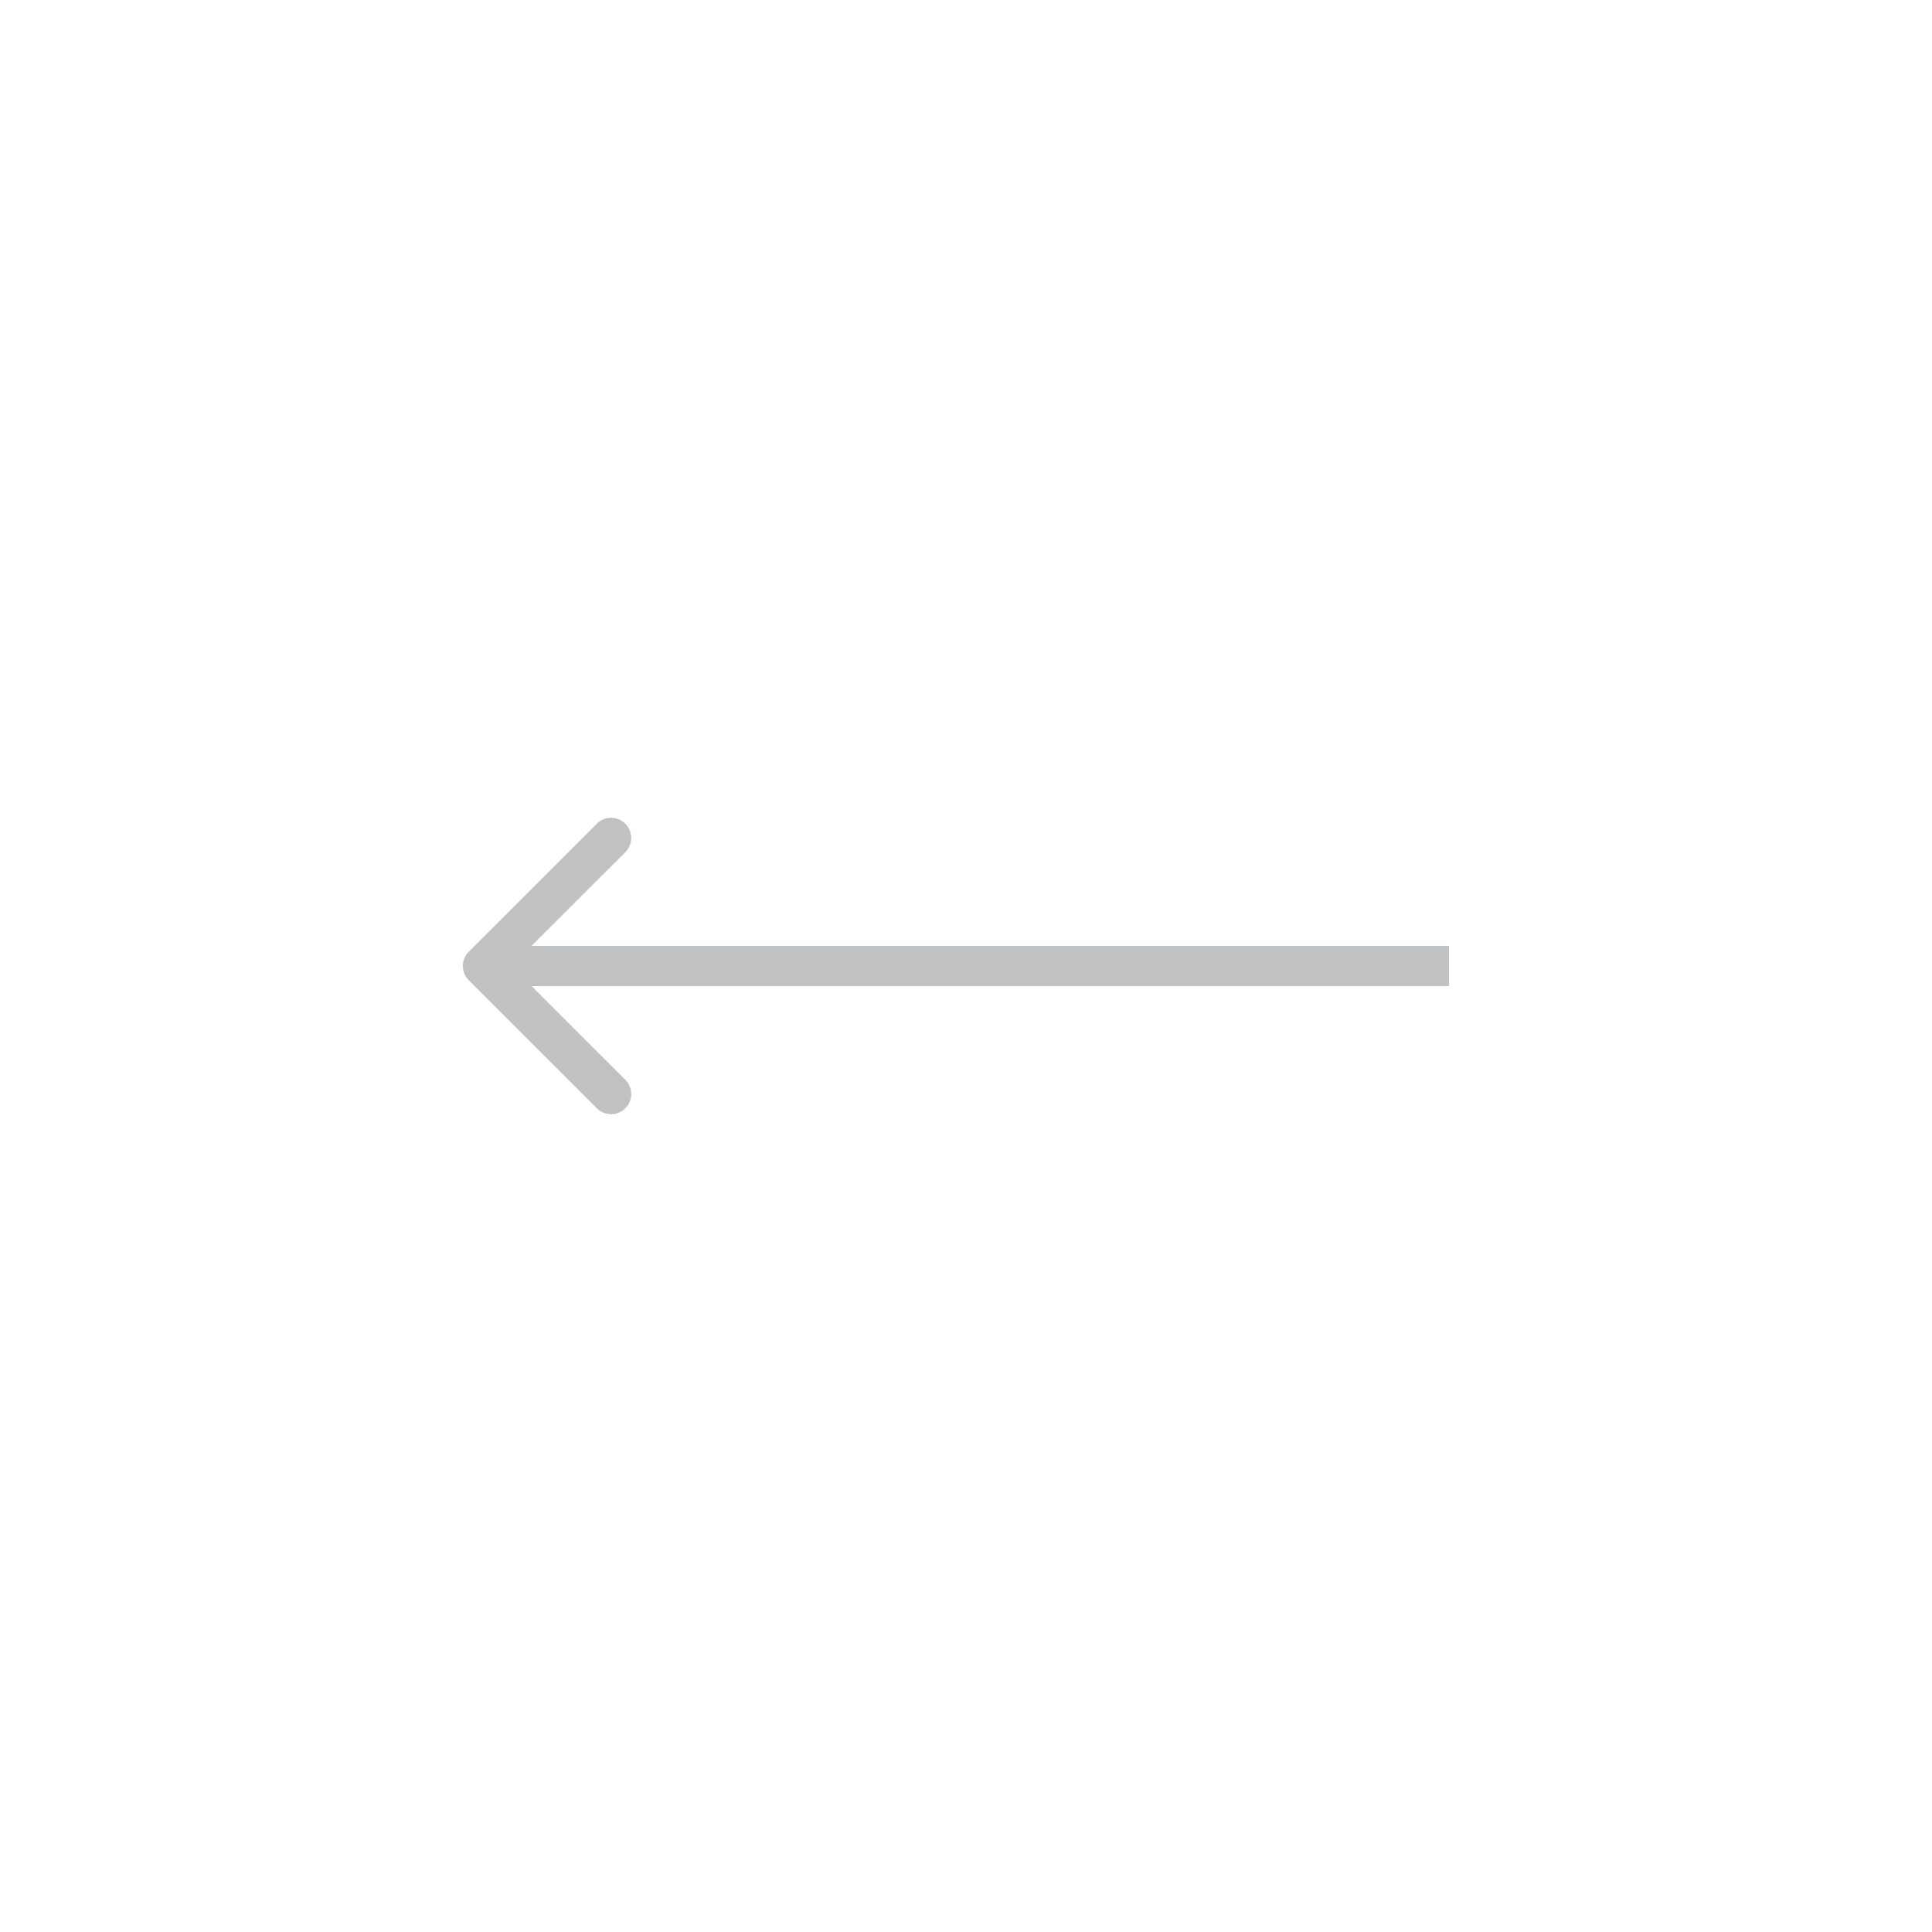
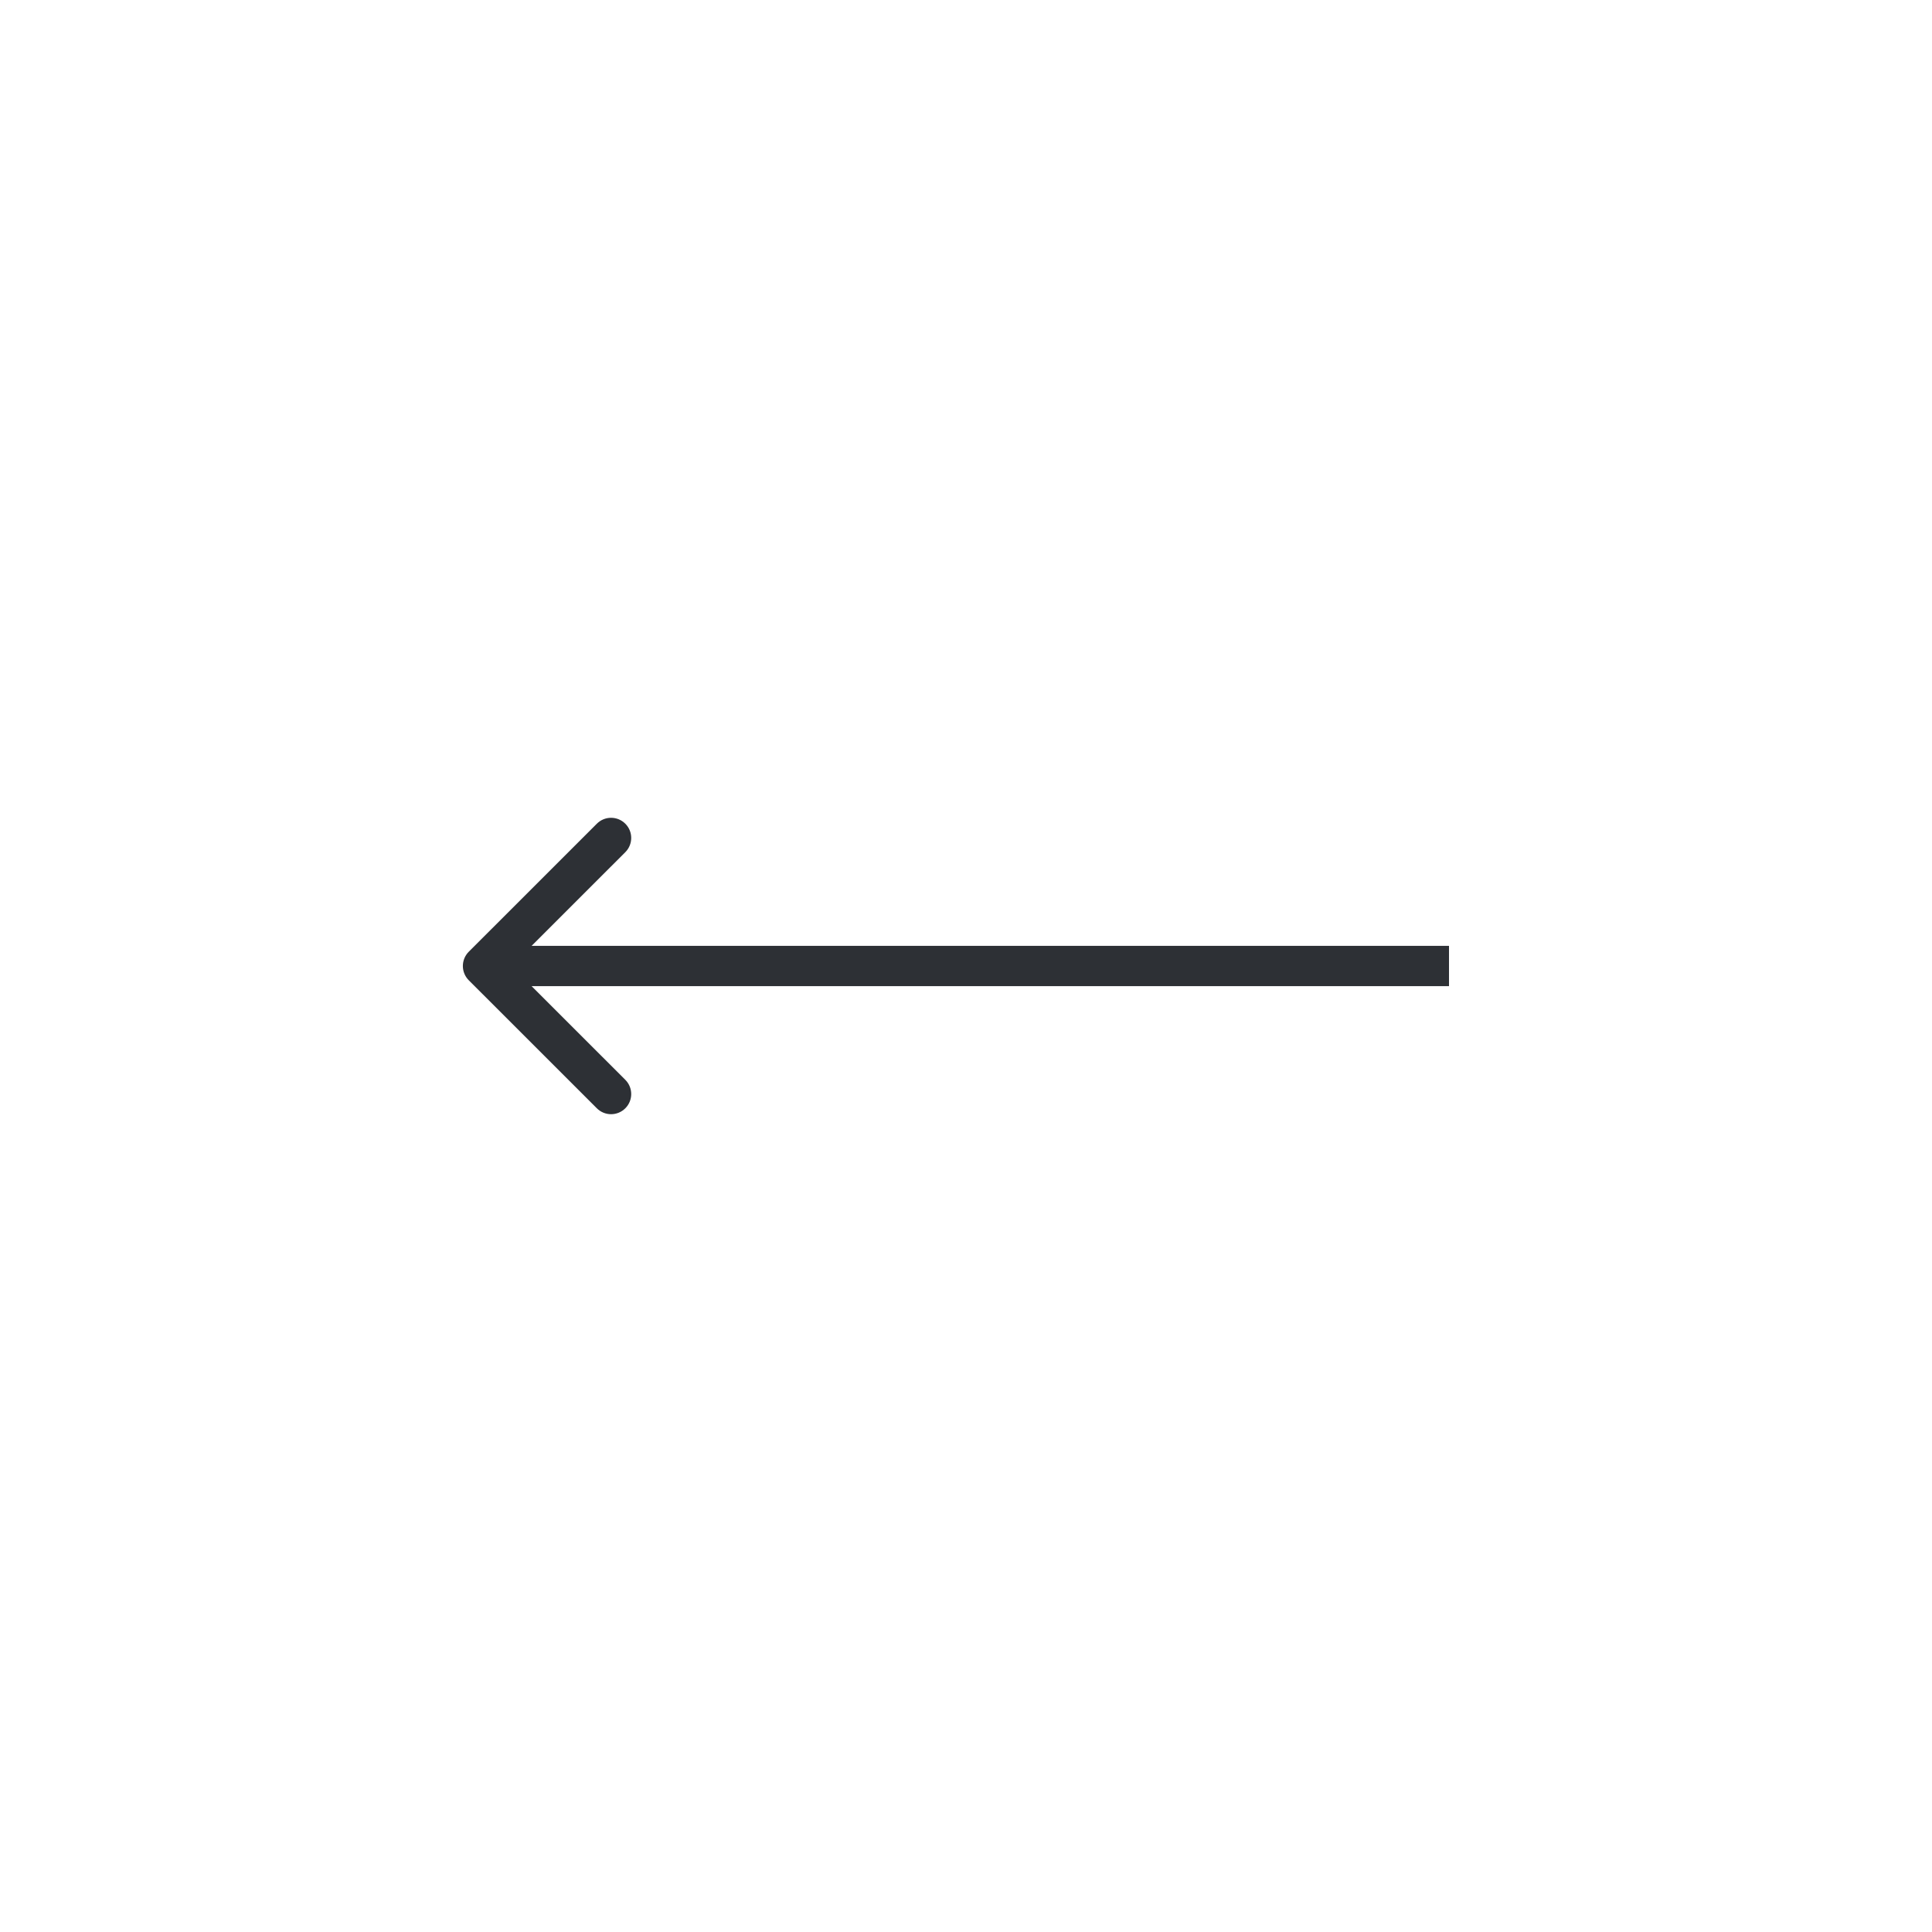
<svg xmlns="http://www.w3.org/2000/svg" width="48" height="48" viewBox="0 0 48 48" fill="none">
-   <path d="M11.646 23.646C11.451 23.842 11.451 24.158 11.646 24.354L14.828 27.535C15.024 27.731 15.34 27.731 15.536 27.535C15.731 27.34 15.731 27.024 15.536 26.828L12.707 24L15.536 21.172C15.731 20.976 15.731 20.66 15.536 20.465C15.34 20.269 15.024 20.269 14.828 20.465L11.646 23.646ZM36 23.5H12V24.5H36V23.5Z" fill="#2D3035" fill-opacity="0.3" />
+   <path d="M11.646 23.646C11.451 23.842 11.451 24.158 11.646 24.354L14.828 27.535C15.024 27.731 15.34 27.731 15.536 27.535C15.731 27.34 15.731 27.024 15.536 26.828L12.707 24L15.536 21.172C15.731 20.976 15.731 20.66 15.536 20.465C15.34 20.269 15.024 20.269 14.828 20.465L11.646 23.646ZM36 23.5H12V24.5H36V23.5Z" fill="#2D3035" />
</svg>
